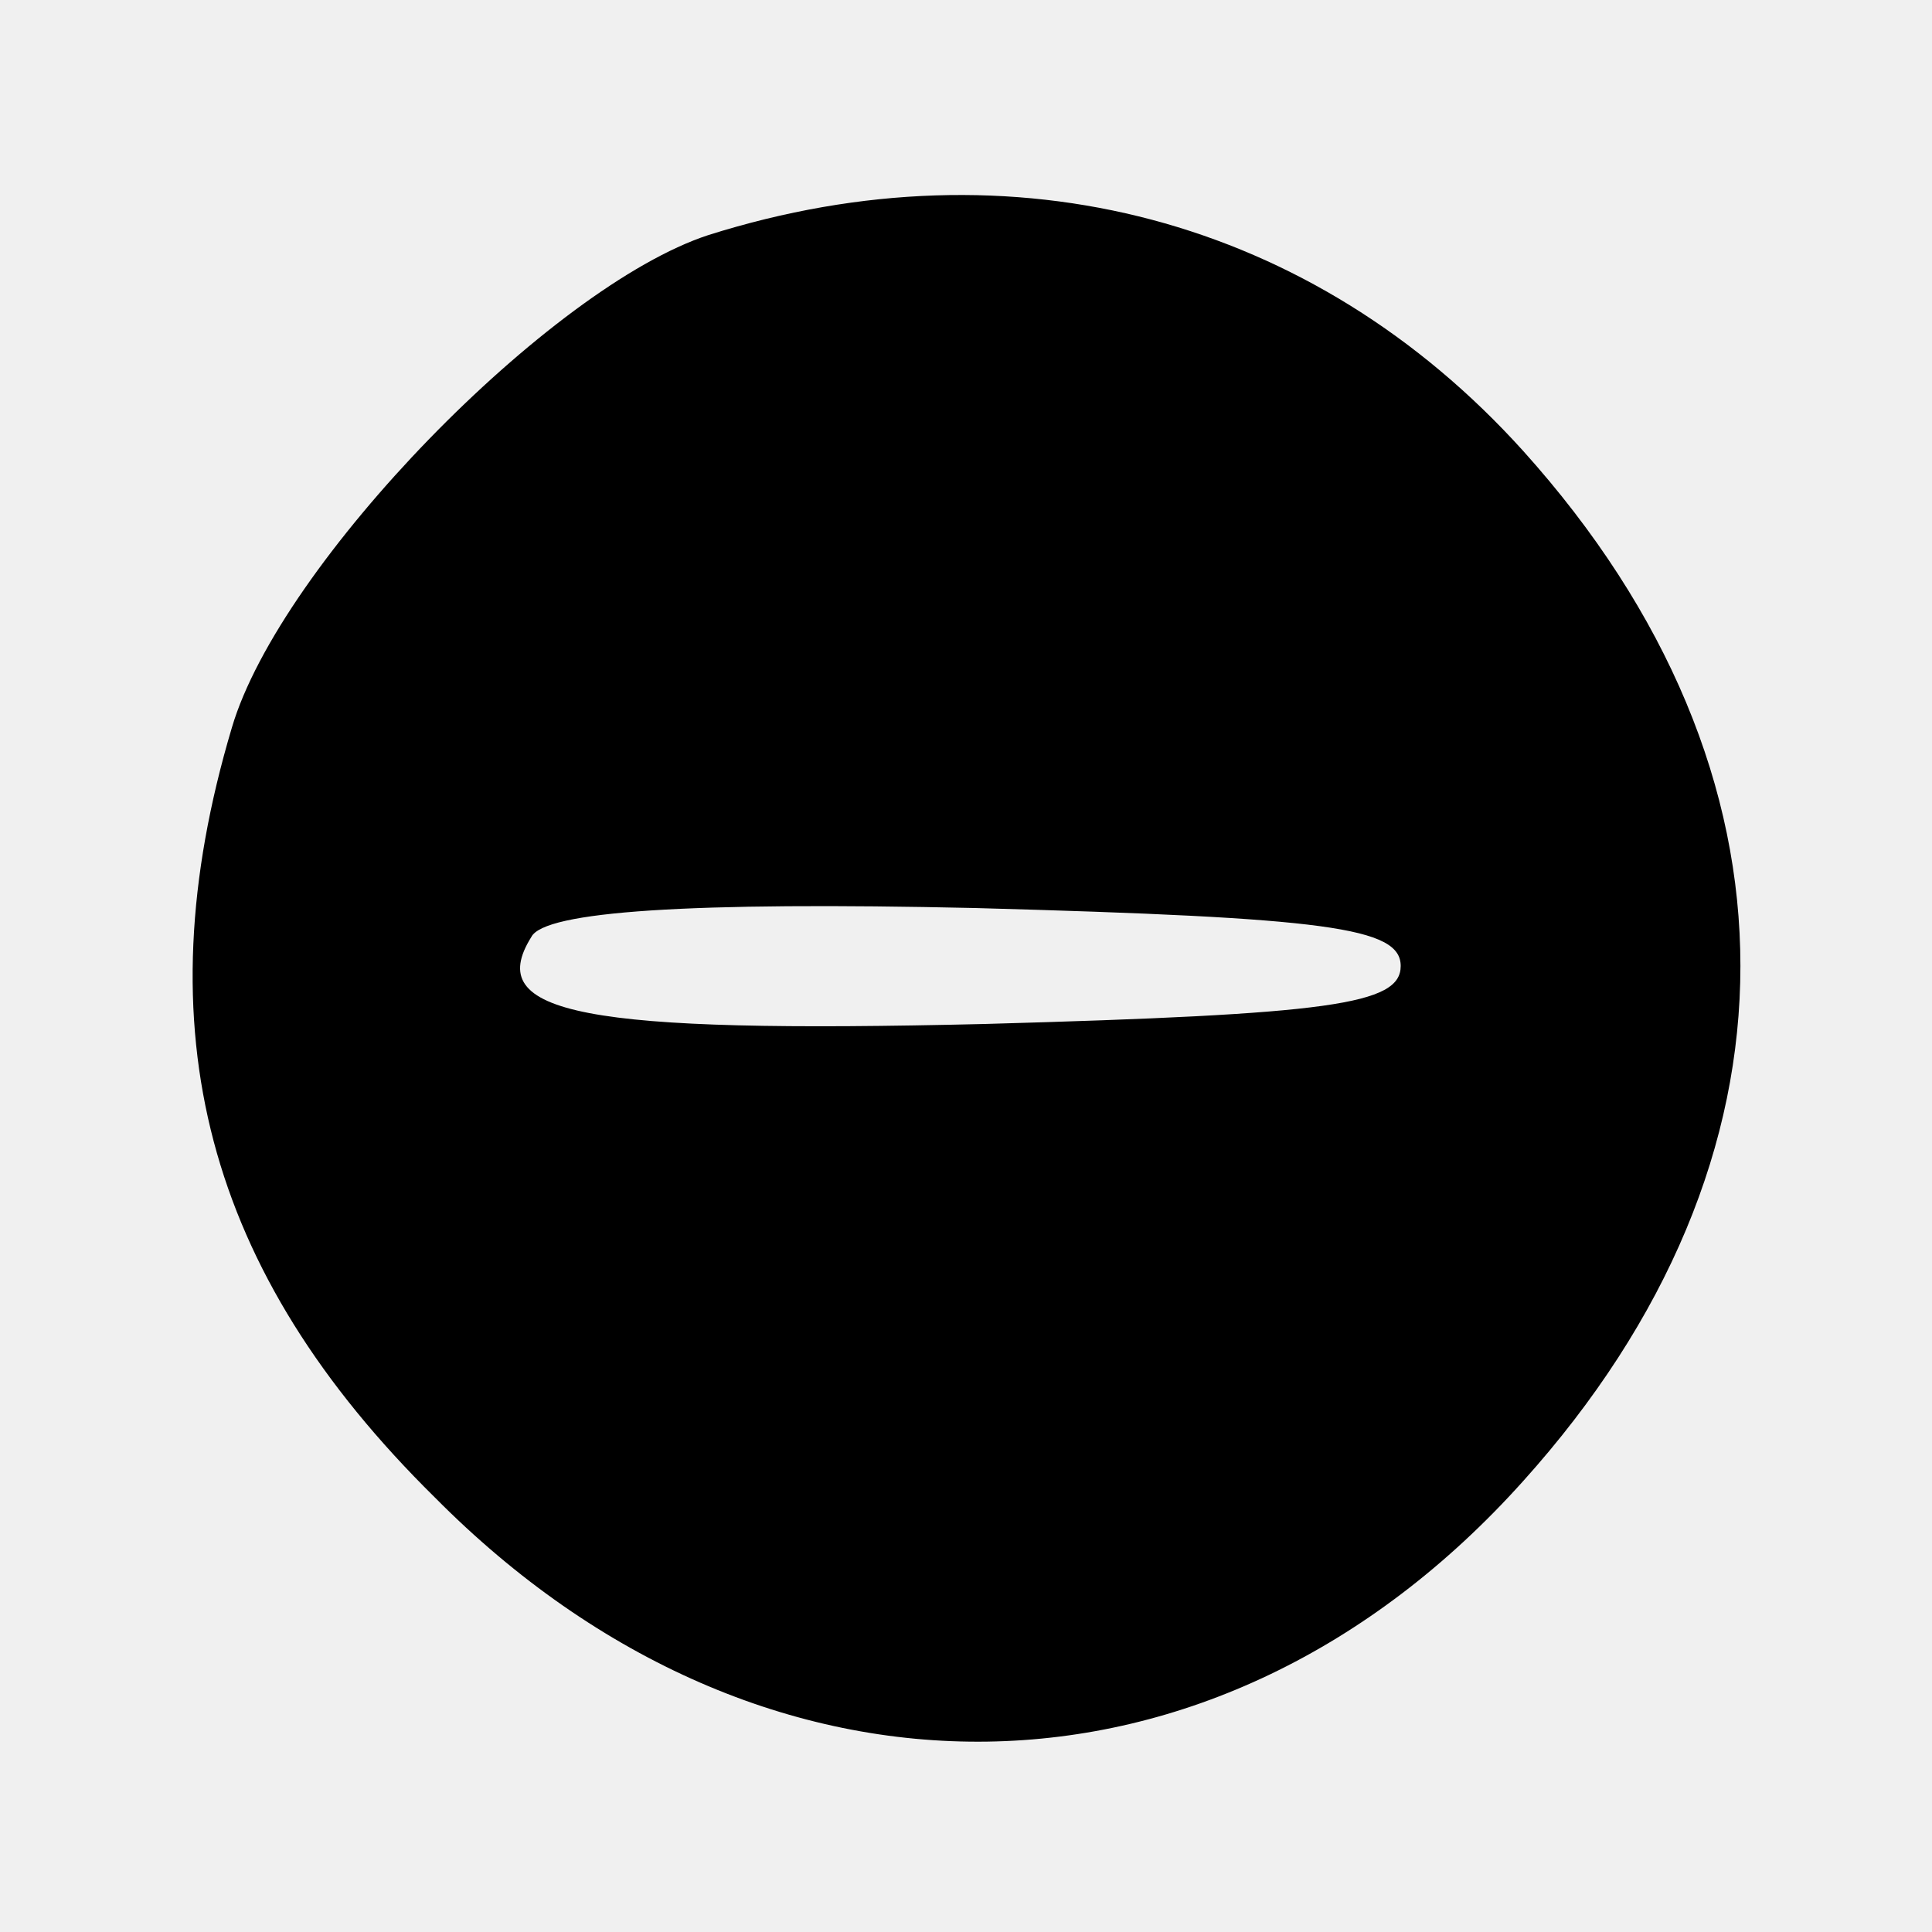
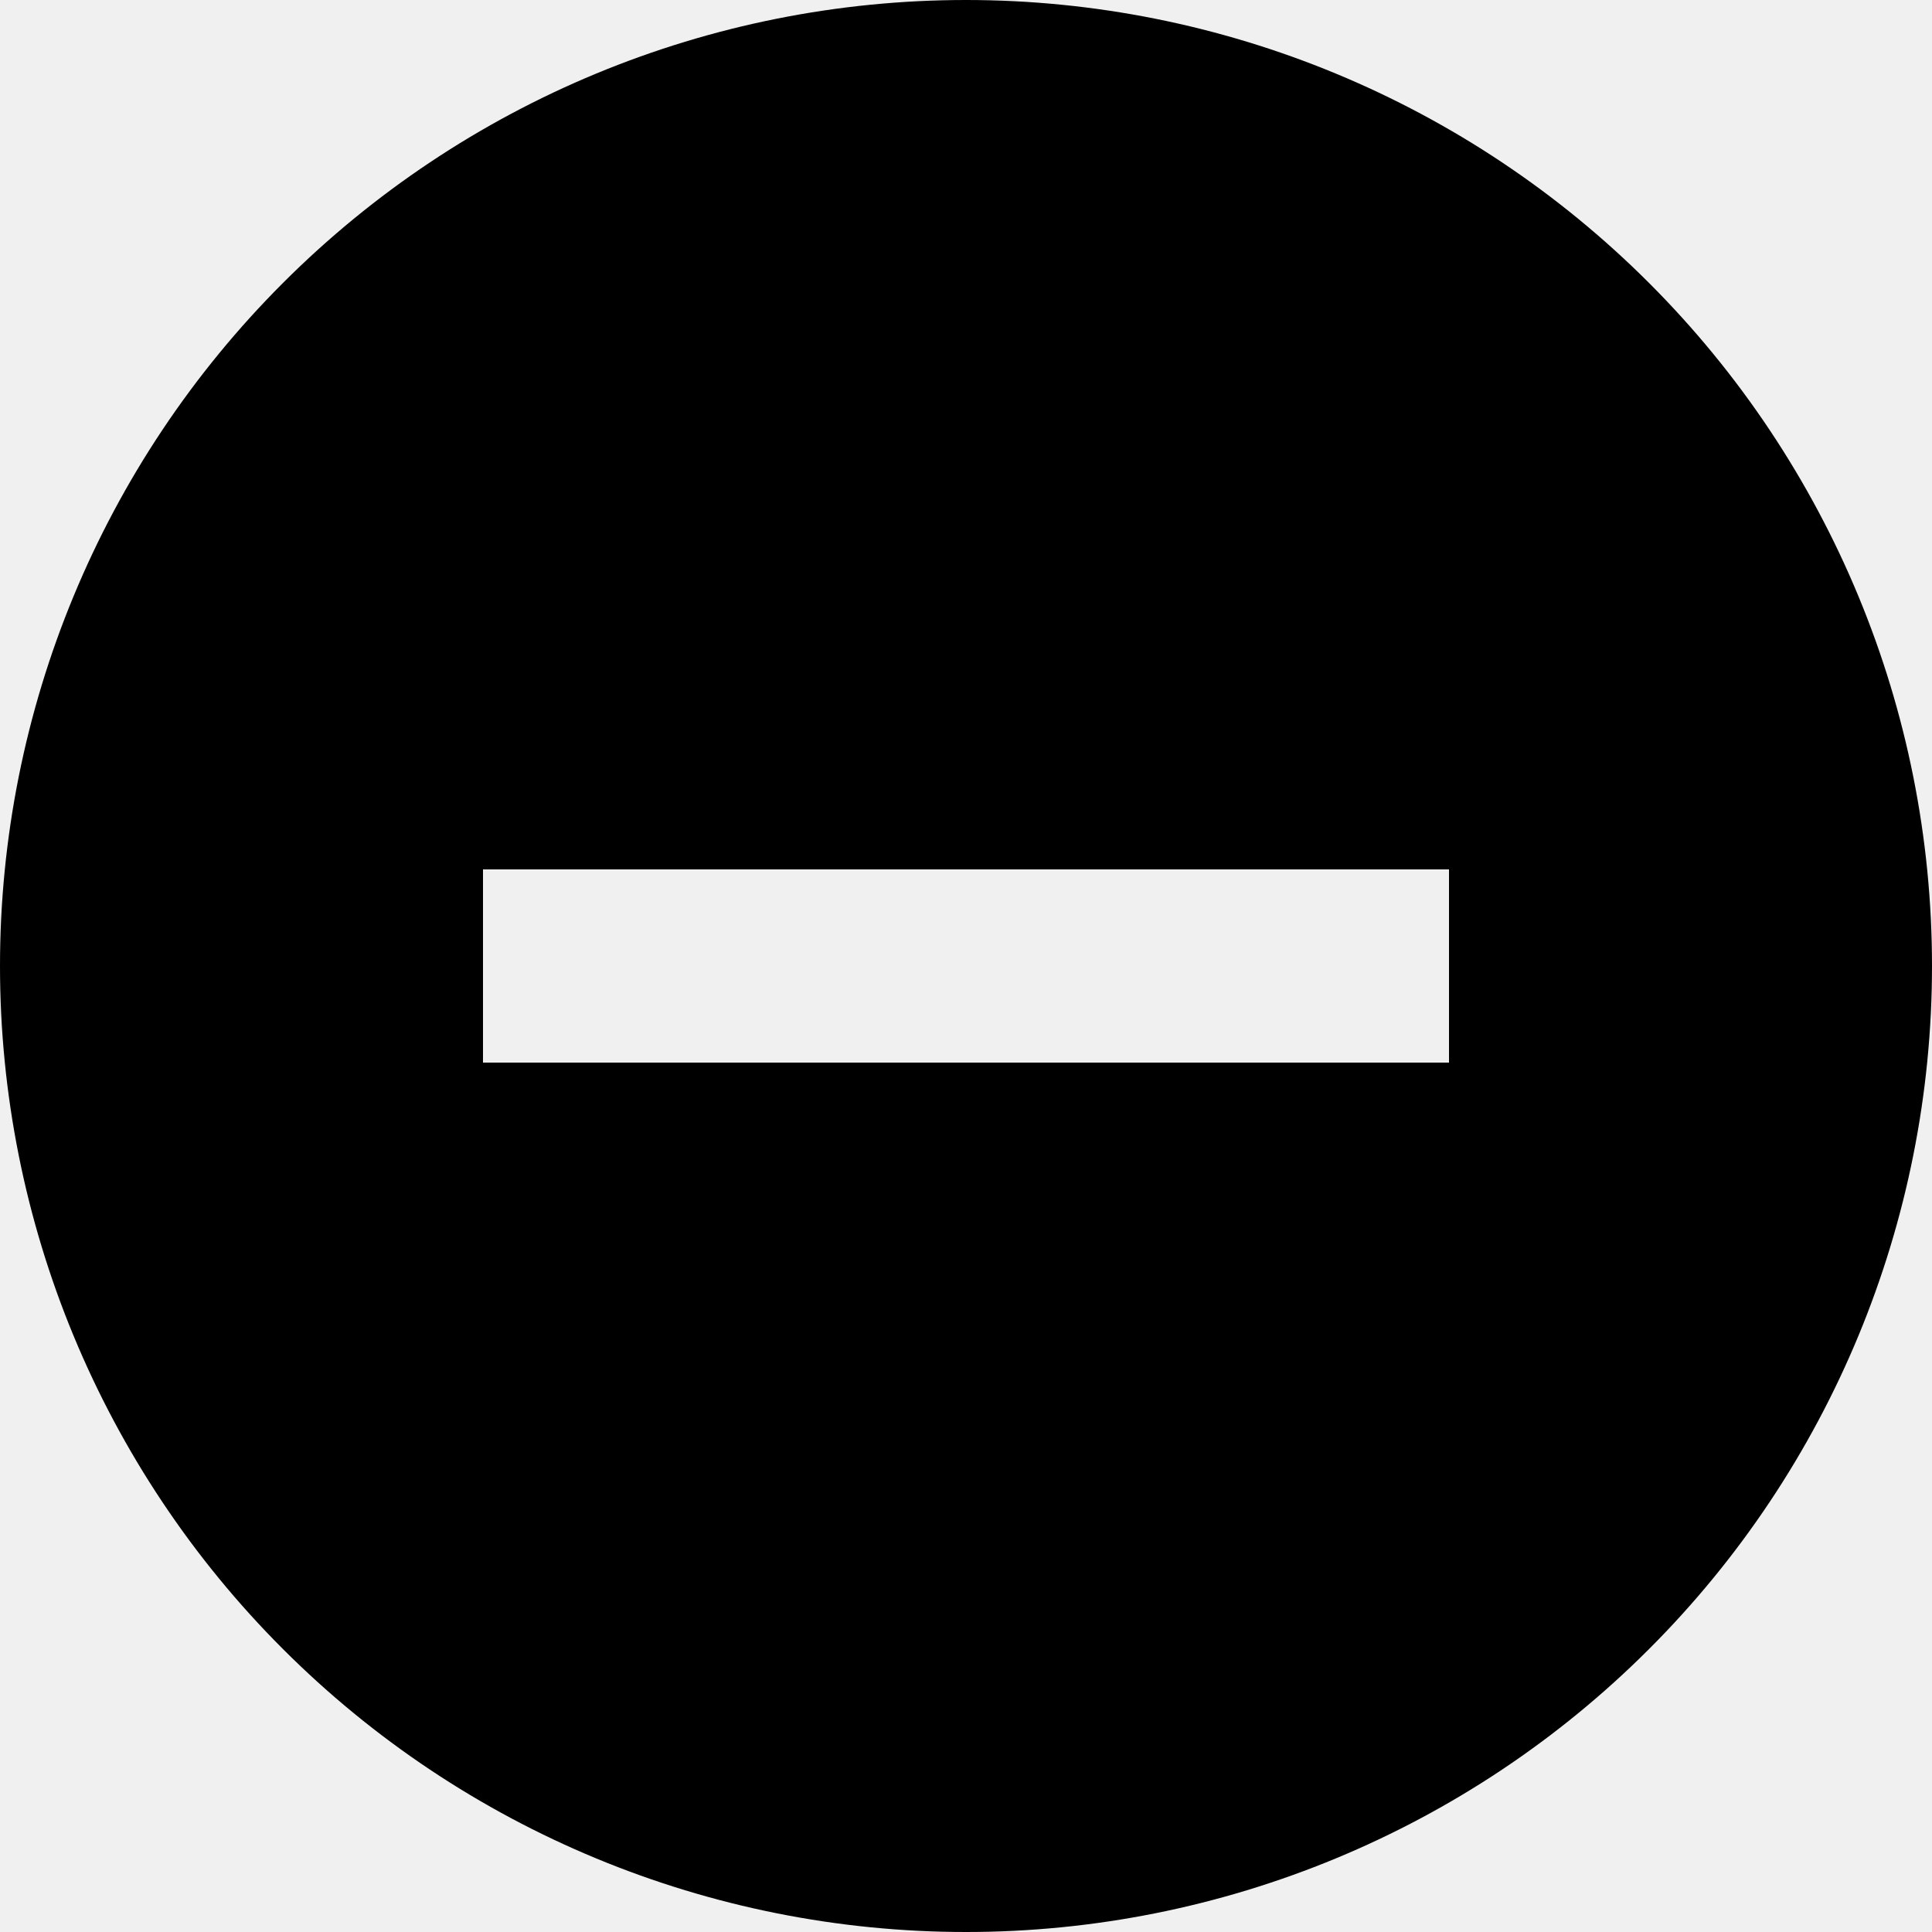
- <svg xmlns="http://www.w3.org/2000/svg" version="1.0" width="60pt" height="60pt" viewBox="0 0 60 60" preserveAspectRatio="xMidYMid meet">
-   <g transform="translate(0,60) scale(0.1,-0.1)" fill="#000000" stroke="none">
-     <path d="M220 527 c-49 -16 -133 -102 -148 -153 -28 -94 -8 -169 63 -239 102 -103 243 -101 338 5 90 100 90 220 0 320 -65 72 -158 97 -253 67z m215 -227 c0 -12 -22 -15 -129 -18 -125 -3 -156 3 -141 27 4 8 49 11 138 9 109 -3 132 -6 132 -18z" />
+ <svg xmlns="http://www.w3.org/2000/svg" width="24" height="24" viewBox="0 0 24 24" fill="none">
+   <g clip-path="url(#clip0_4859_8)">
+     <path d="M12 24C8.817 24 5.765 22.736 3.515 20.485C1.264 18.235 0 15.183 0 12C0 8.817 1.264 5.765 3.515 3.515C5.765 1.264 8.817 0 12 0C15.183 0 18.235 1.264 20.485 3.515C22.736 5.765 24 8.817 24 12C24 15.183 22.736 18.235 20.485 20.485C18.235 22.736 15.183 24 12 24ZM18 10.8H6V13.2H18V10.8Z" fill="black" />
  </g>
+   <defs>
+     <clipPath id="clip0_4859_8">
+       <rect width="24" height="24" fill="white" />
+     </clipPath>
+   </defs>
</svg>
